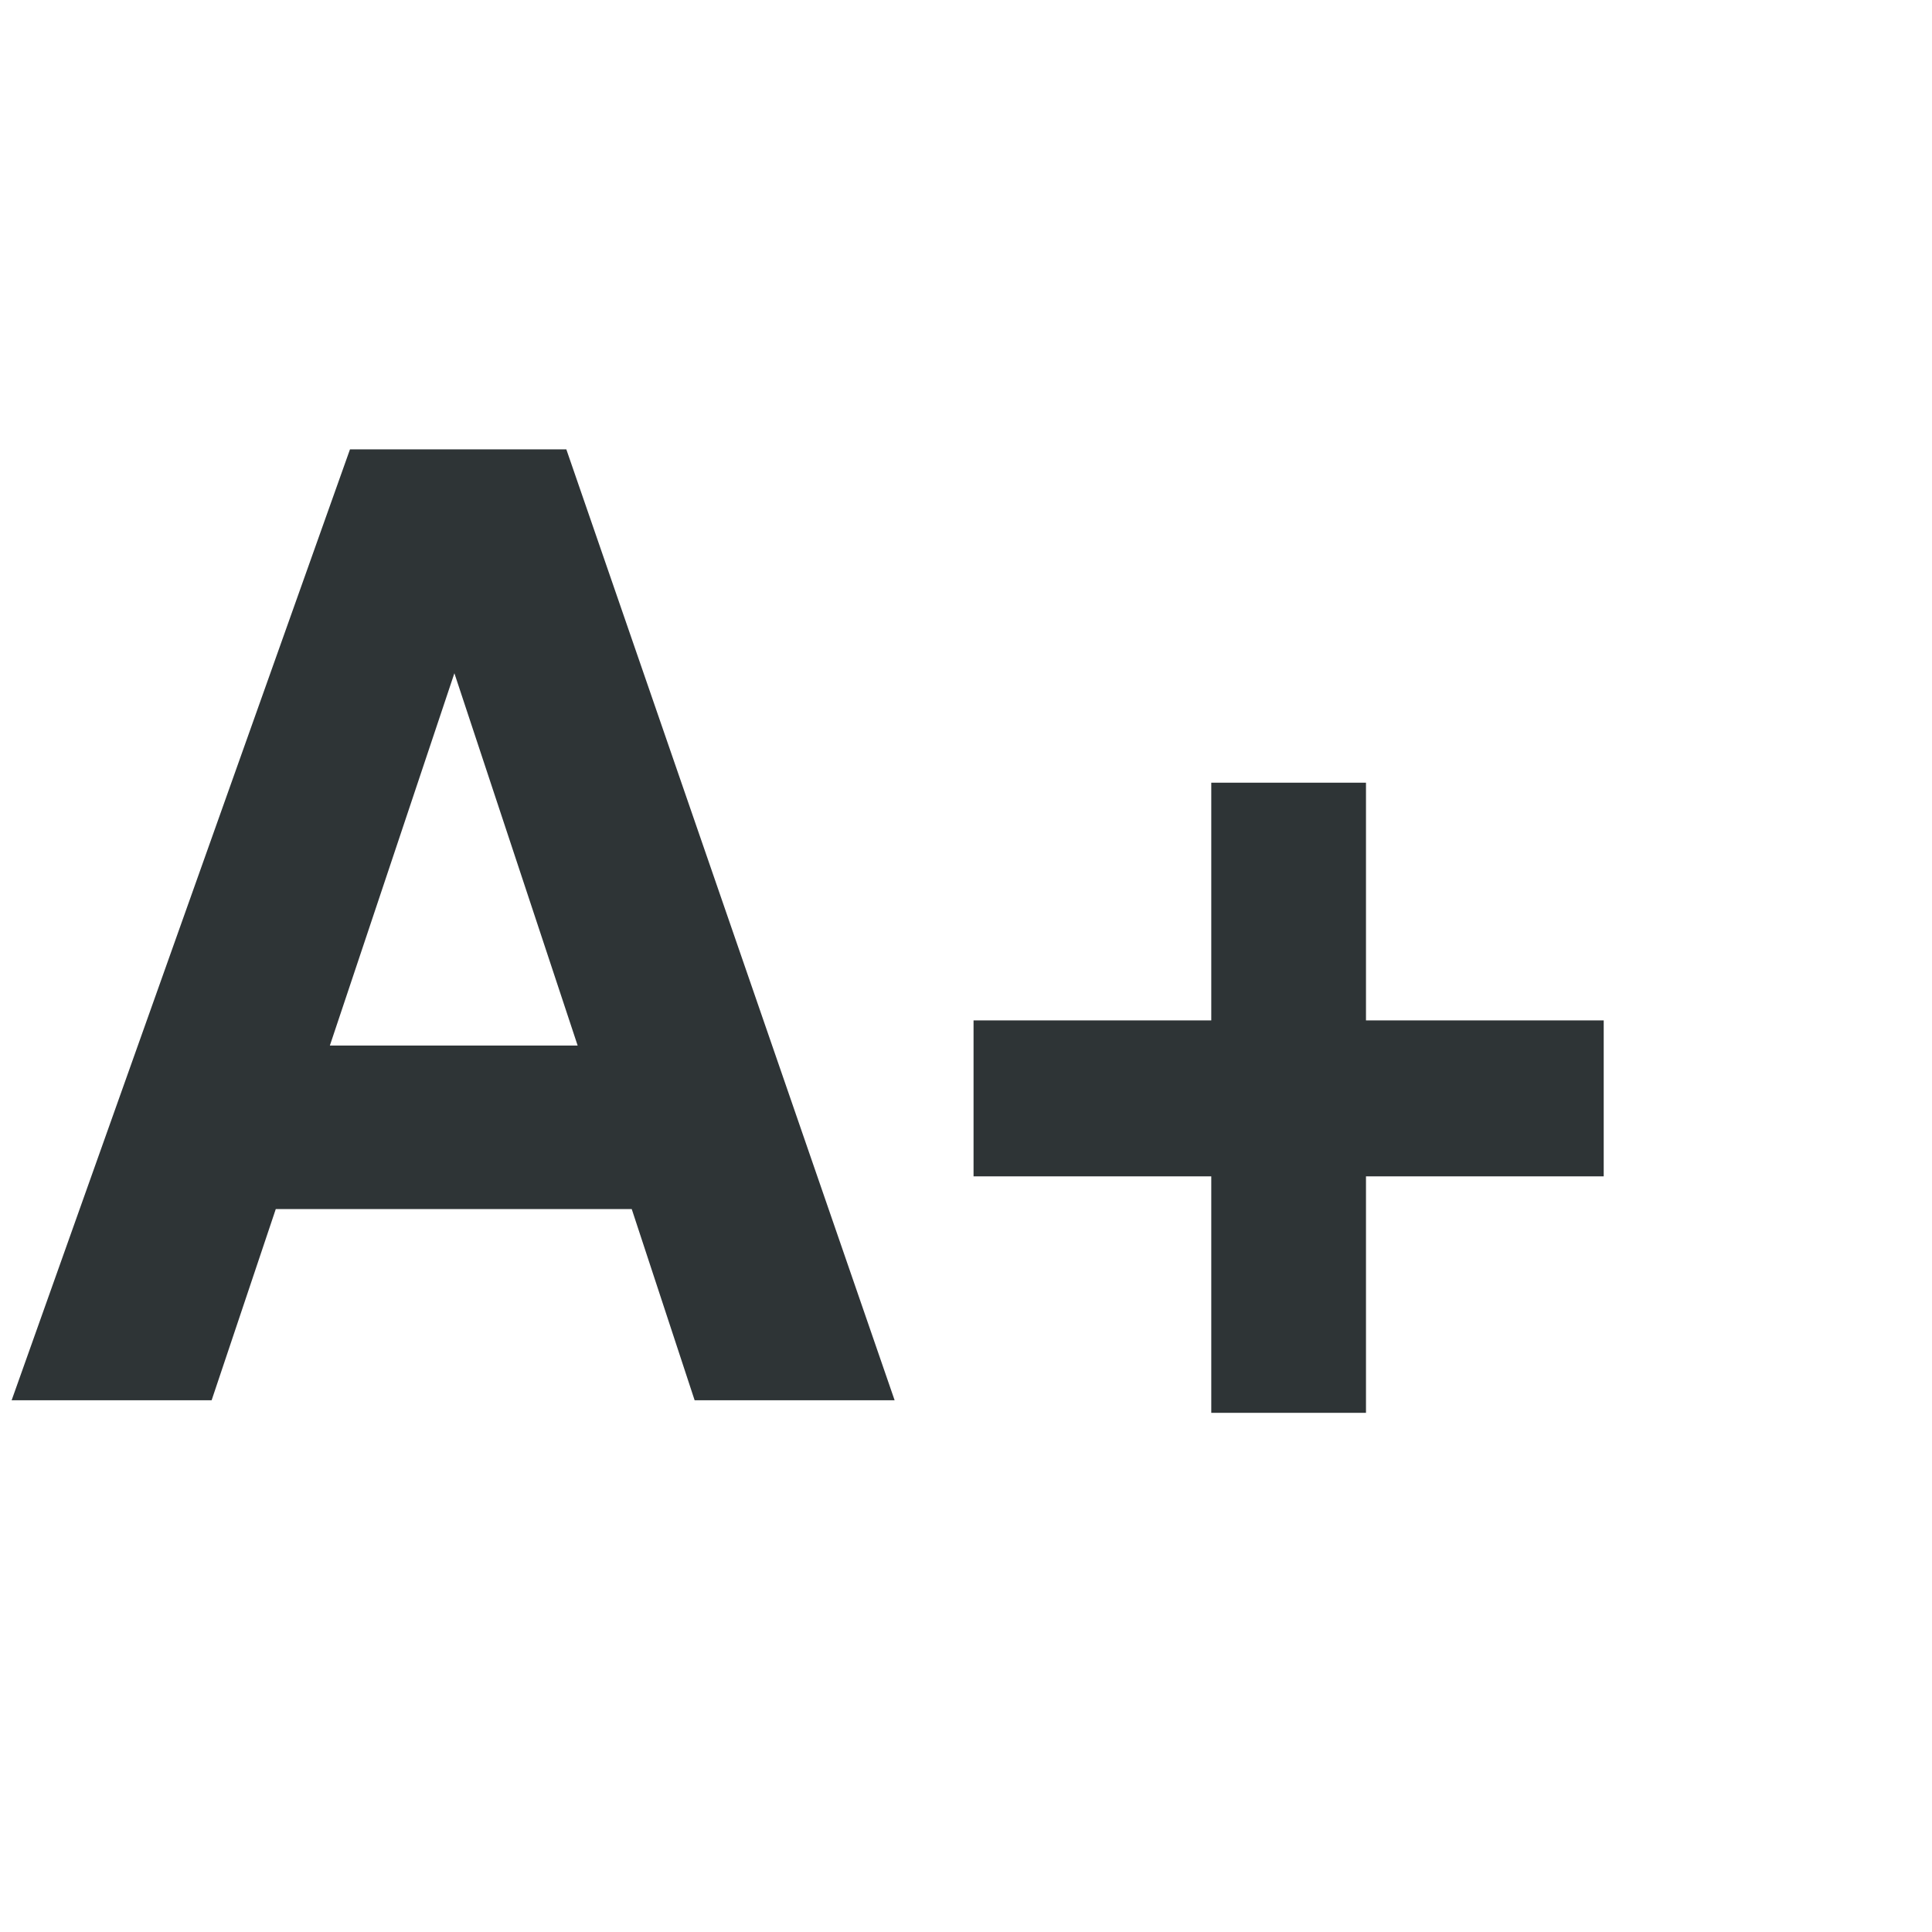
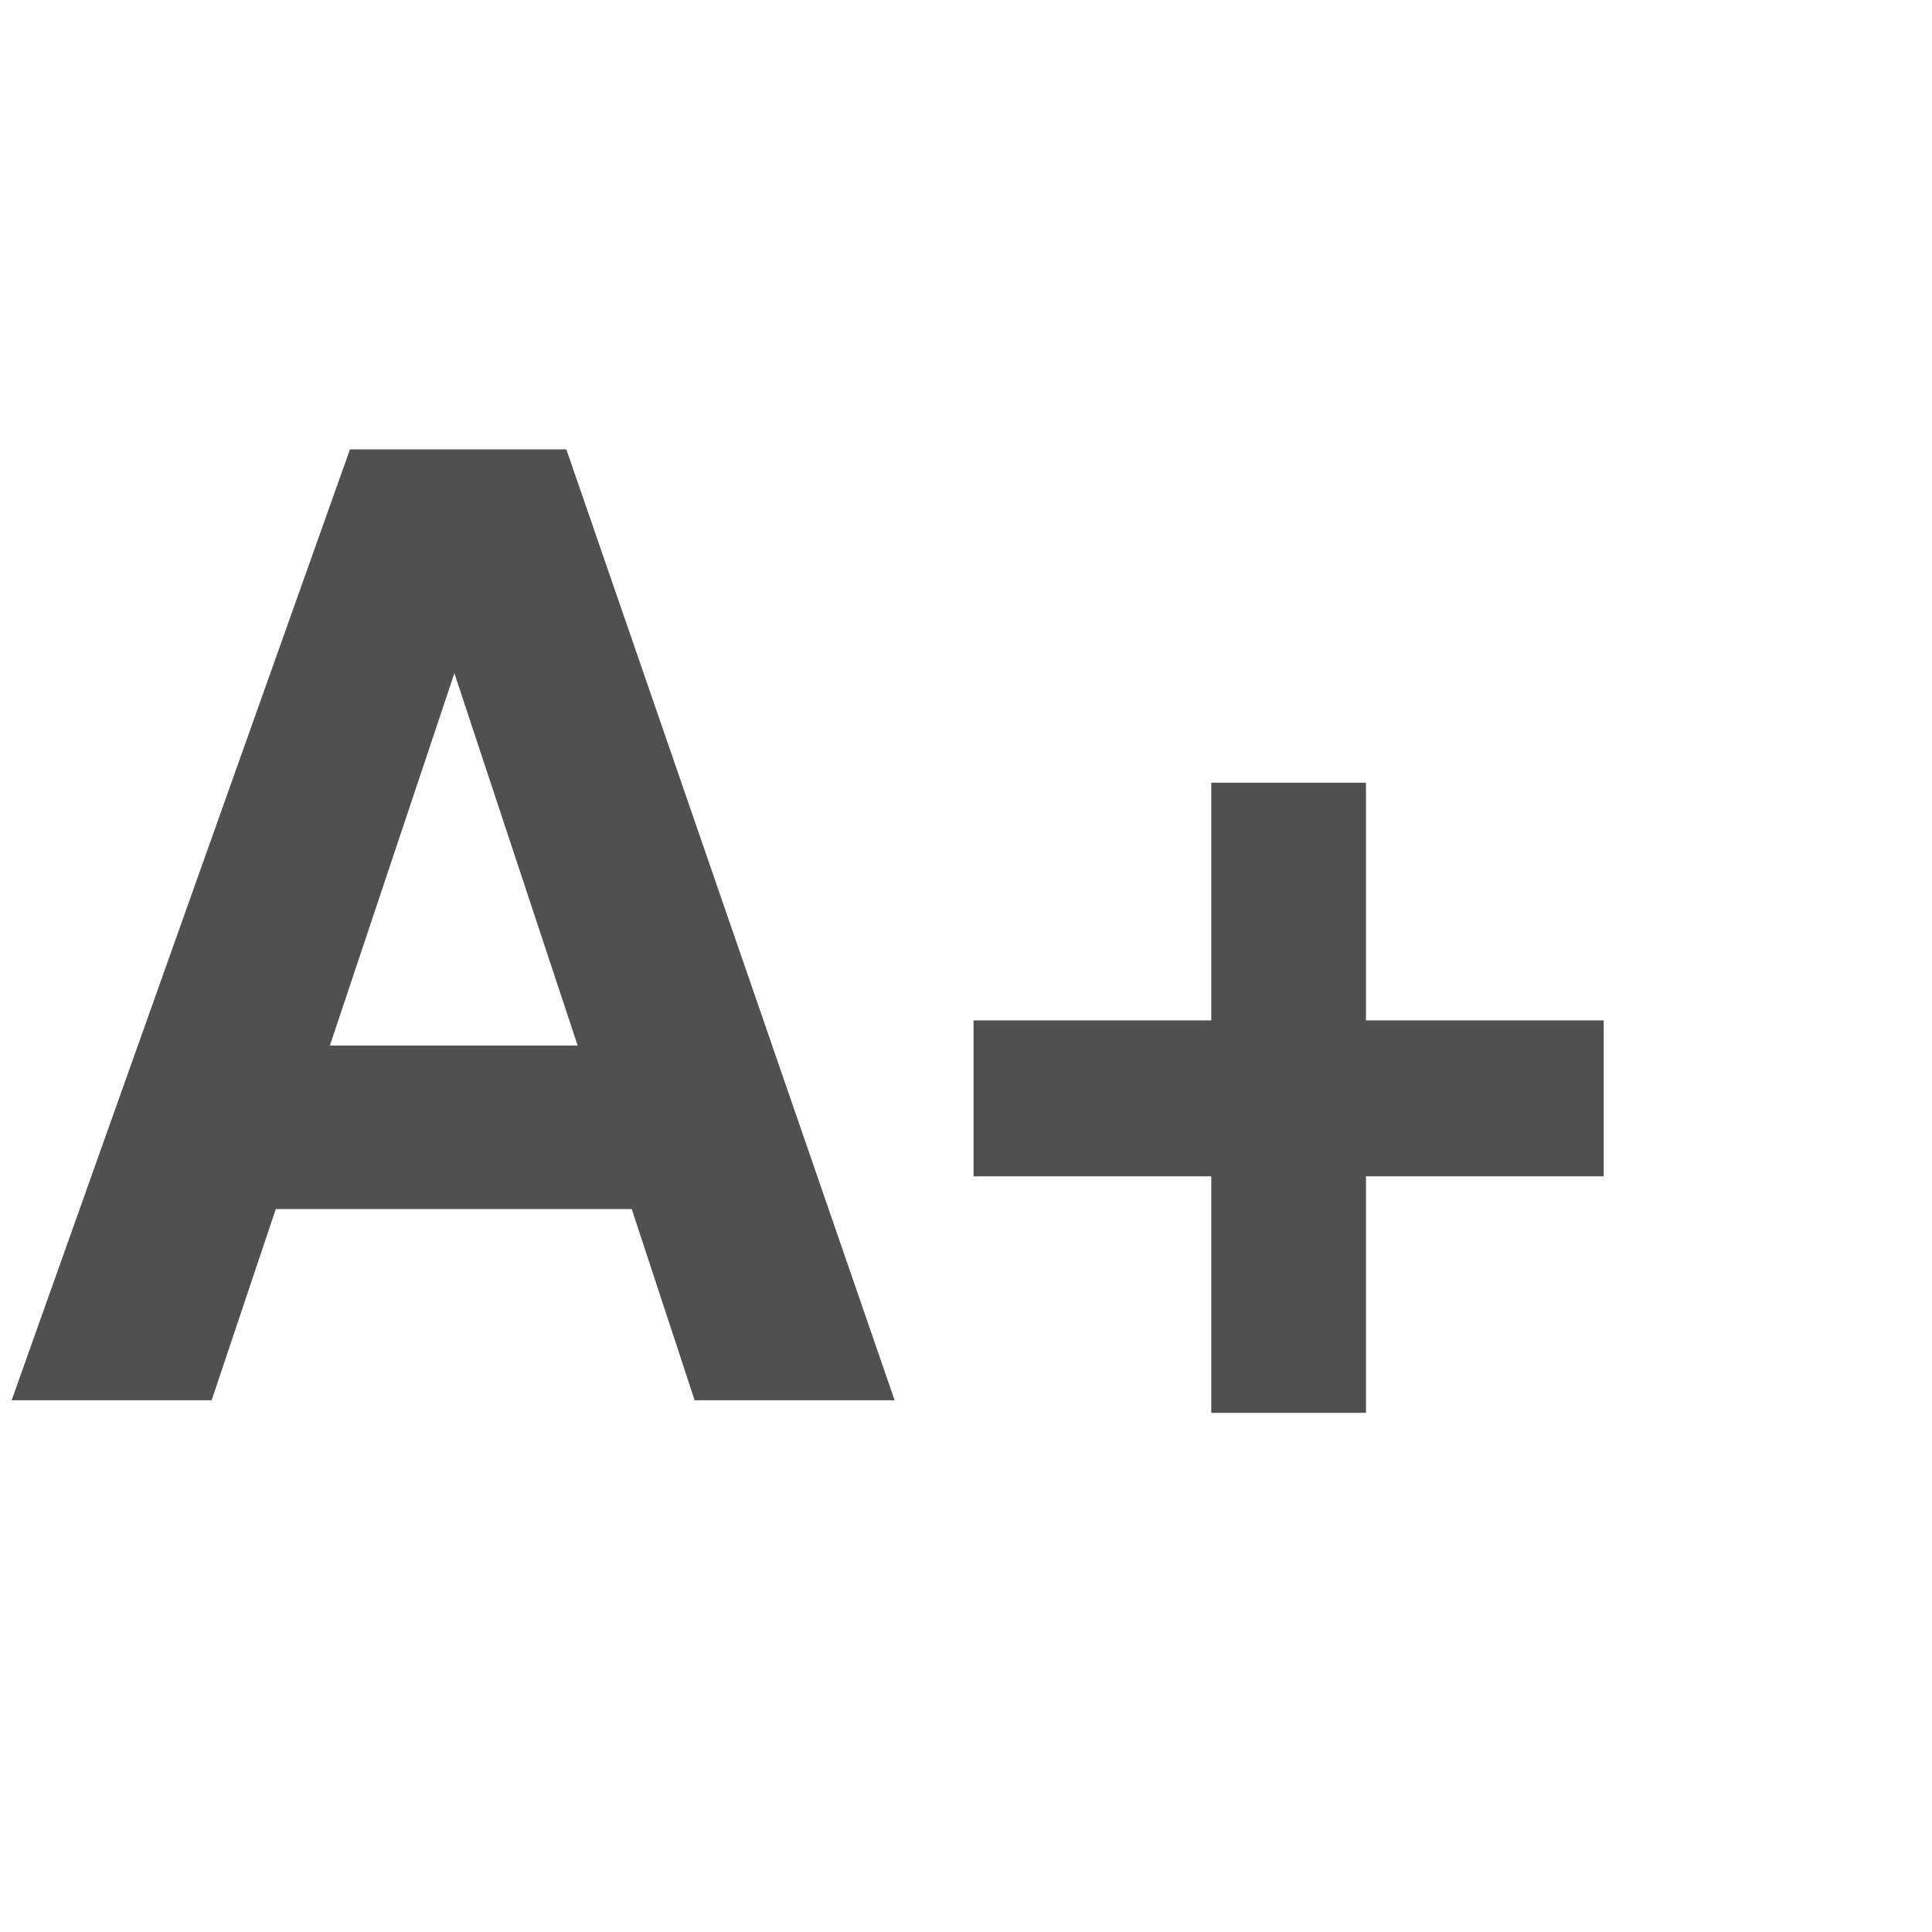
<svg xmlns="http://www.w3.org/2000/svg" width="24" height="24">
-   <text x="-0.013" y="17.393" fill="#2e3436" font-family="FreeSans" font-weight="bold" letter-spacing="0px" word-spacing="0px" style="line-height:0%" xml:space="preserve">
-     <tspan x="-0.013" y="17.393" font-size="16.2px" style="line-height:1">A+</tspan>
+   <text x="-.013" y="17.393" fill="#505050" font-family="FreeSans" font-weight="bold" letter-spacing="0" word-spacing="0" style="line-height:0%">
+     <tspan x="-.013" y="17.393" font-size="16.2" style="line-height:1">A+</tspan>
  </text>
</svg>
